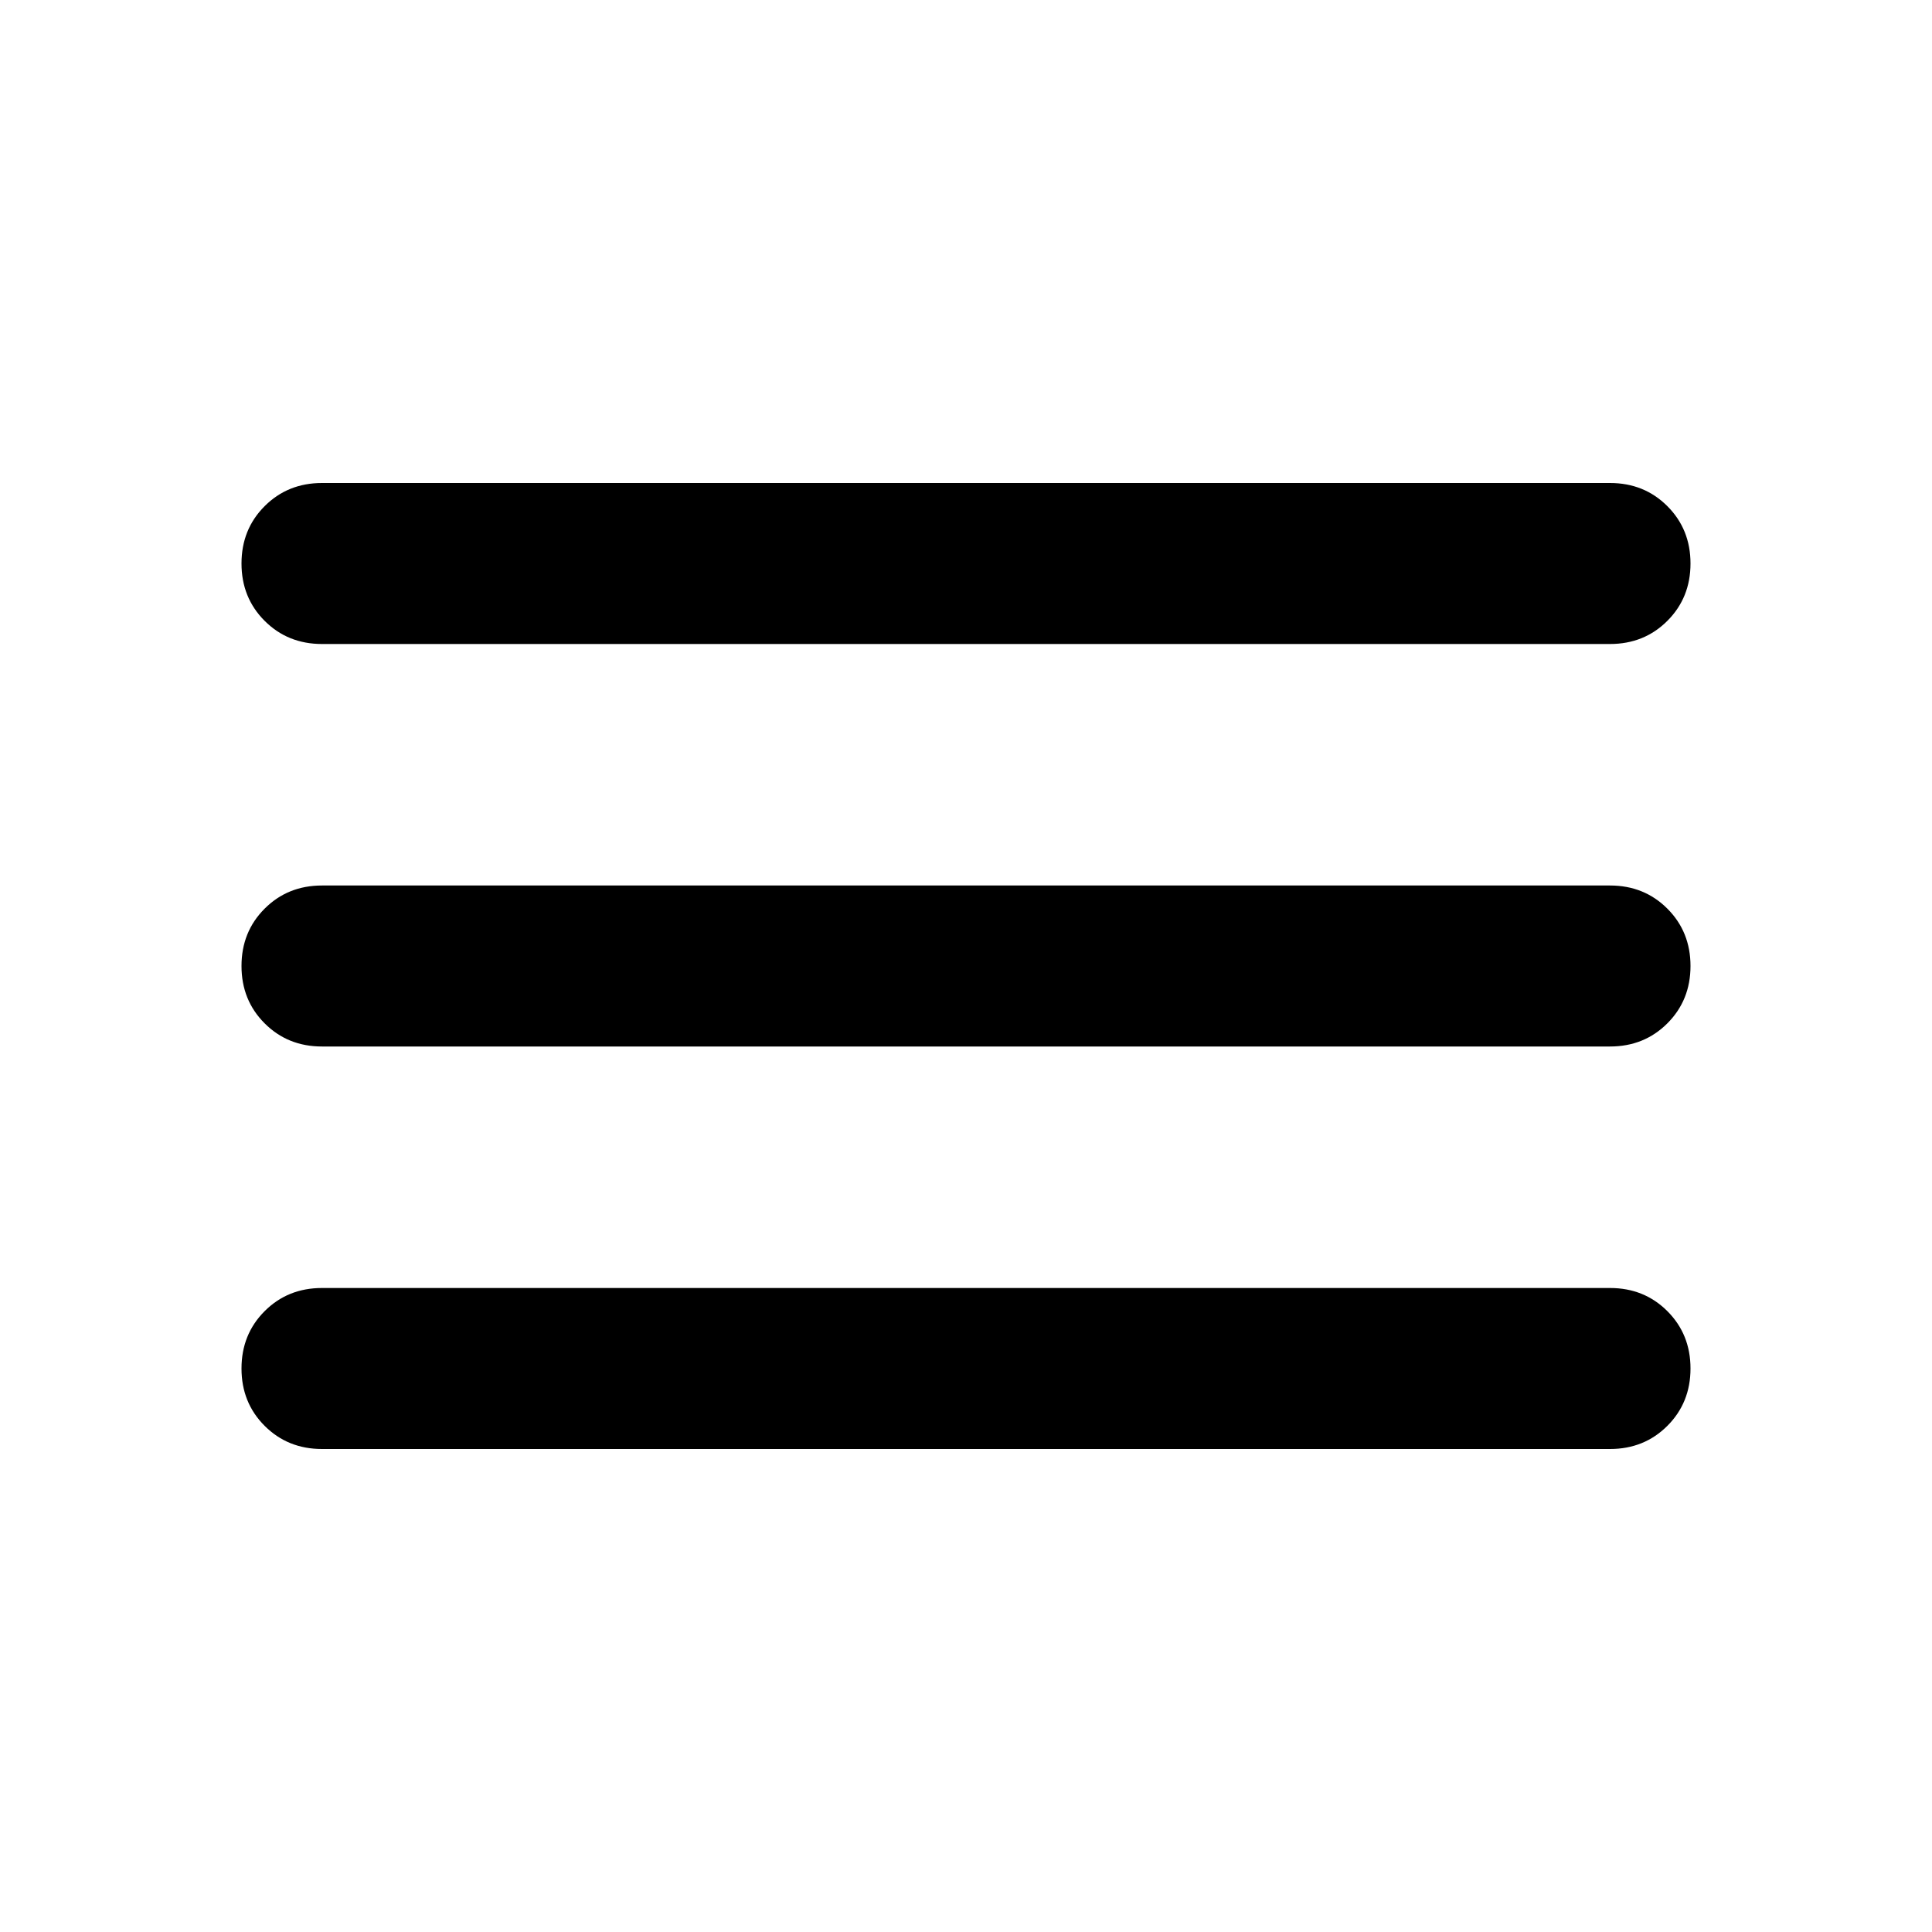
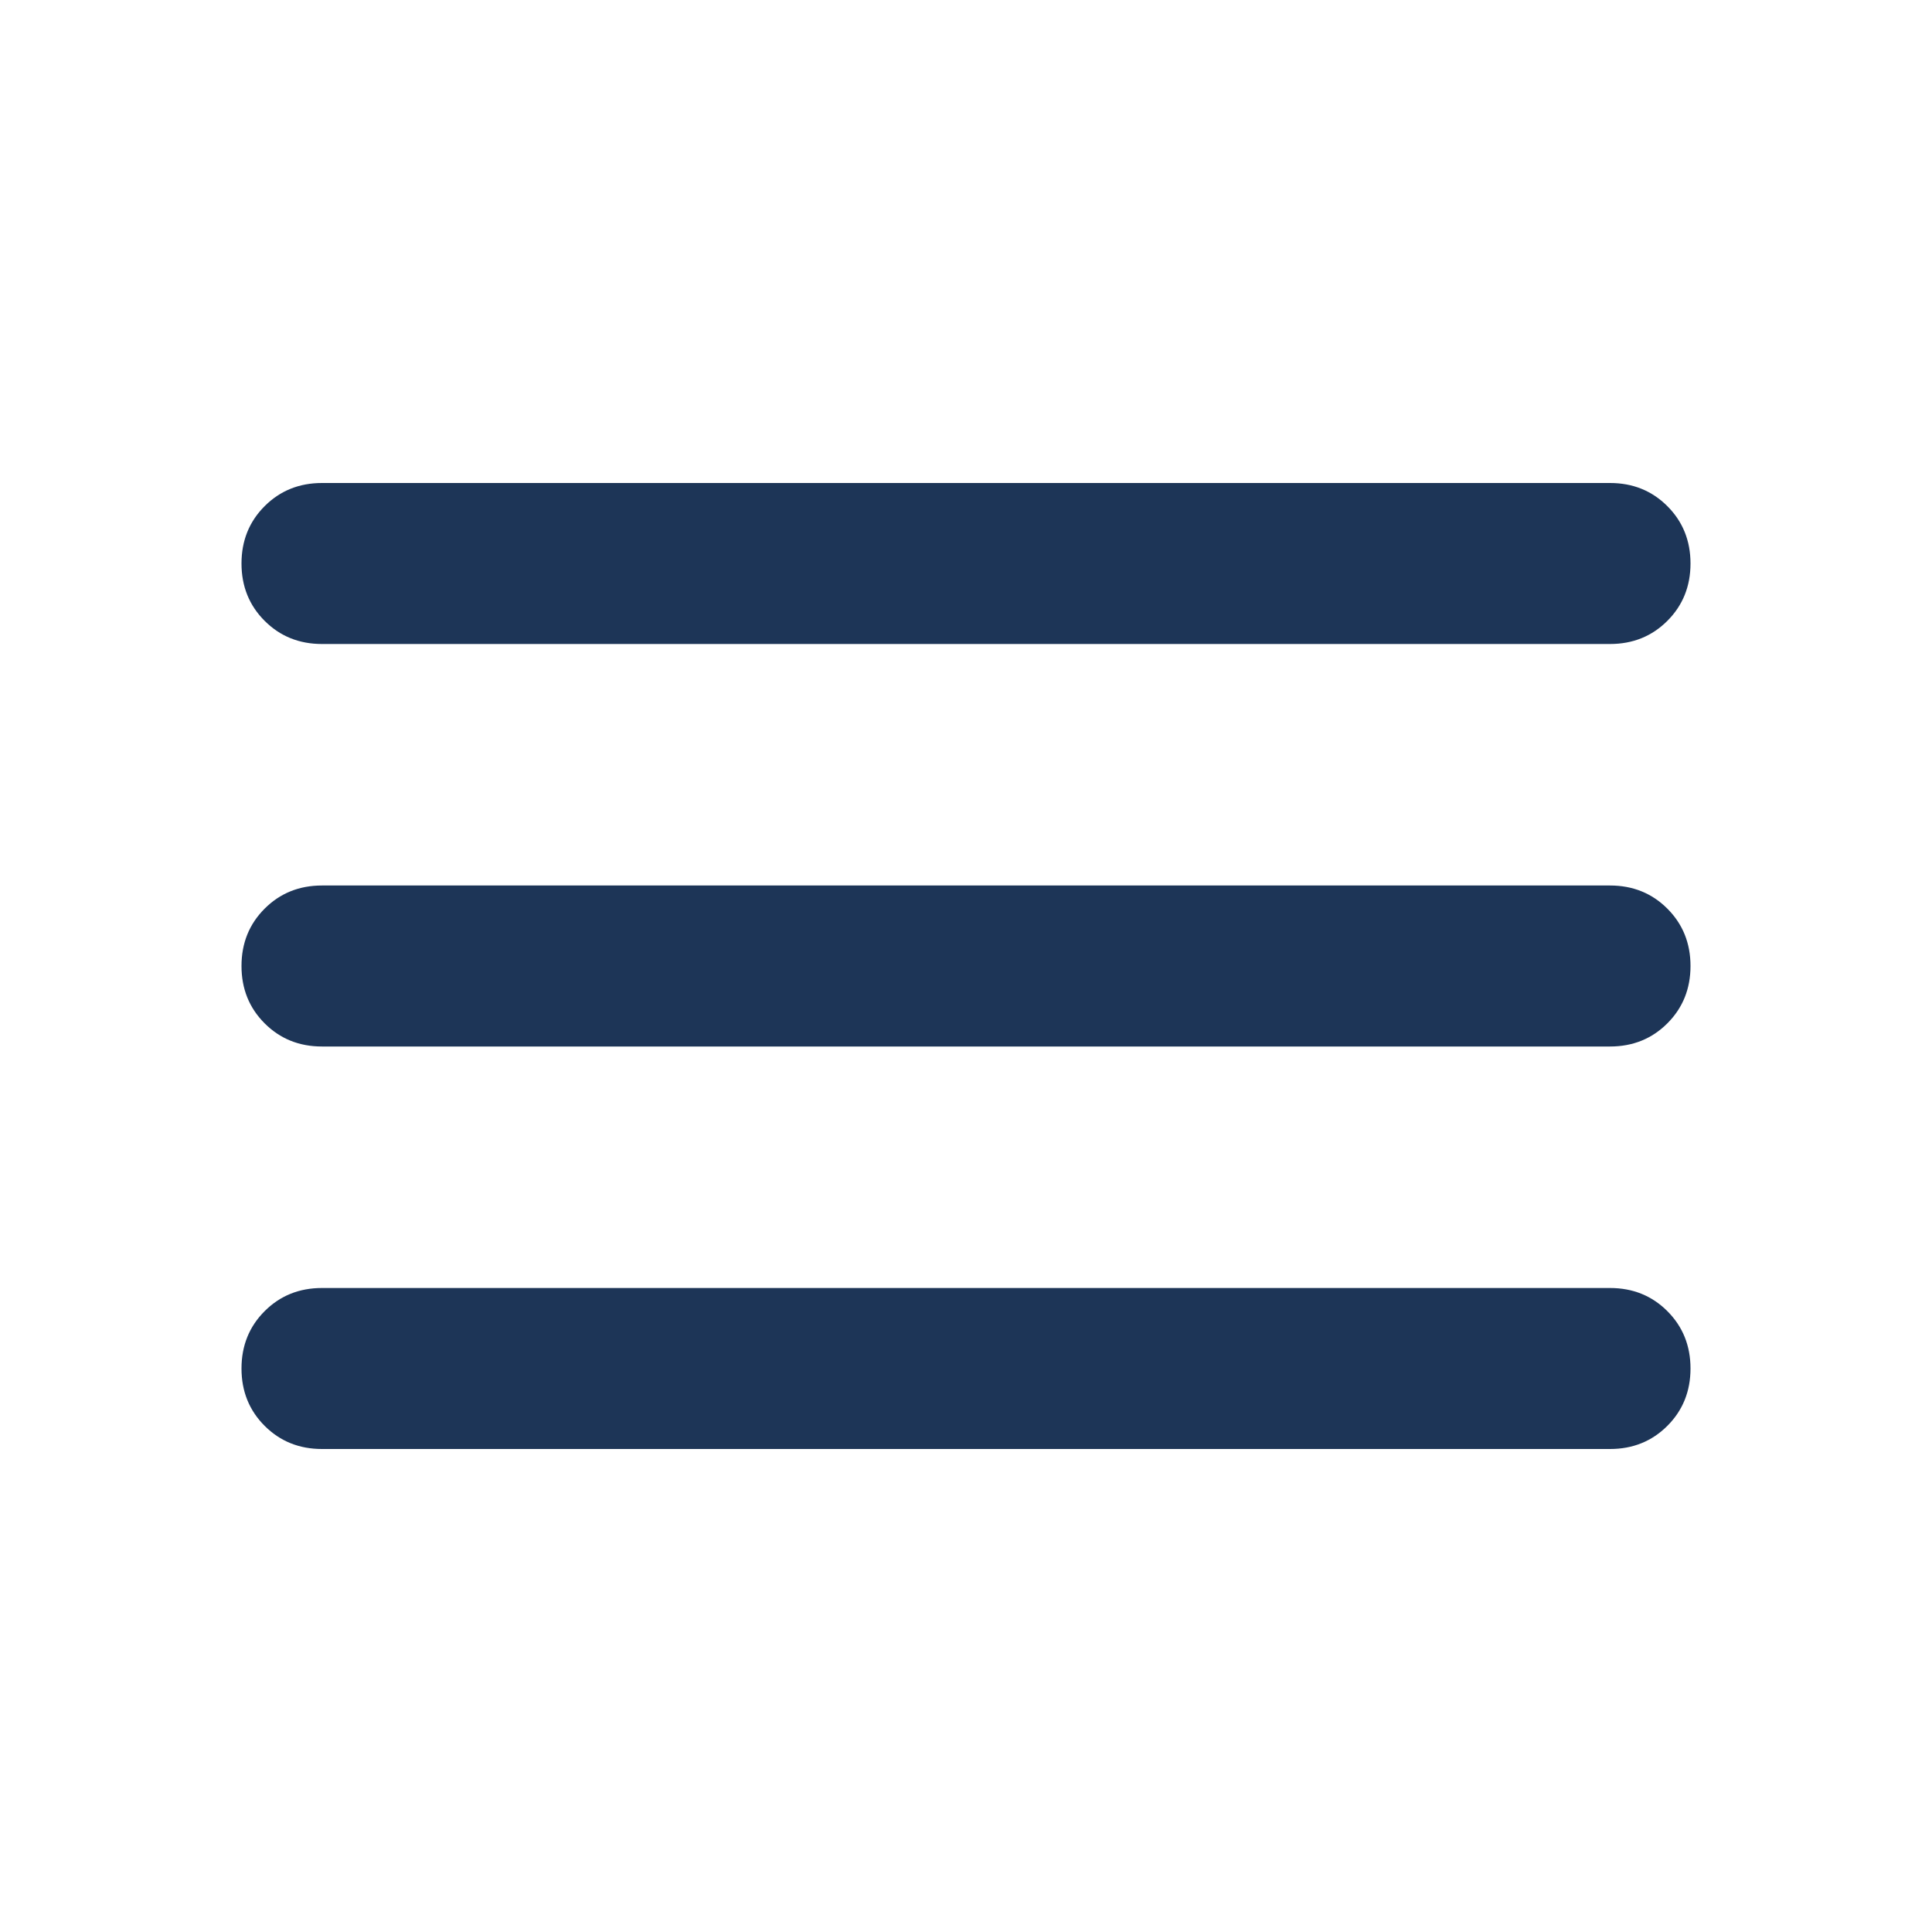
<svg xmlns="http://www.w3.org/2000/svg" height="24" viewBox="0 -960 960 960" width="24">
-   <path d="M160-240q-17 0-28.5-11.5T120-280q0-17 11.5-28.5T160-320h640q17 0 28.5 11.5T840-280q0 17-11.5 28.5T800-240H160Zm0-200q-17 0-28.5-11.5T120-480q0-17 11.5-28.5T160-520h640q17 0 28.5 11.5T840-480q0 17-11.5 28.5T800-440H160Zm0-200q-17 0-28.5-11.5T120-680q0-17 11.5-28.5T160-720h640q17 0 28.5 11.5T840-680q0 17-11.5 28.5T800-640H160Z" />
+   <path d="M160-240q-17 0-28.5-11.5T120-280q0-17 11.5-28.5T160-320h640q17 0 28.5 11.5T840-280q0 17-11.5 28.5T800-240H160Zm0-200q-17 0-28.5-11.5T120-480q0-17 11.5-28.5T160-520h640q17 0 28.5 11.5T840-480q0 17-11.5 28.5T800-440H160Zm0-200q-17 0-28.5-11.5T120-680q0-17 11.5-28.5T160-720h640q17 0 28.5 11.5T840-680q0 17-11.5 28.5T800-640H160Z" fill="#1d3557" />
</svg>
